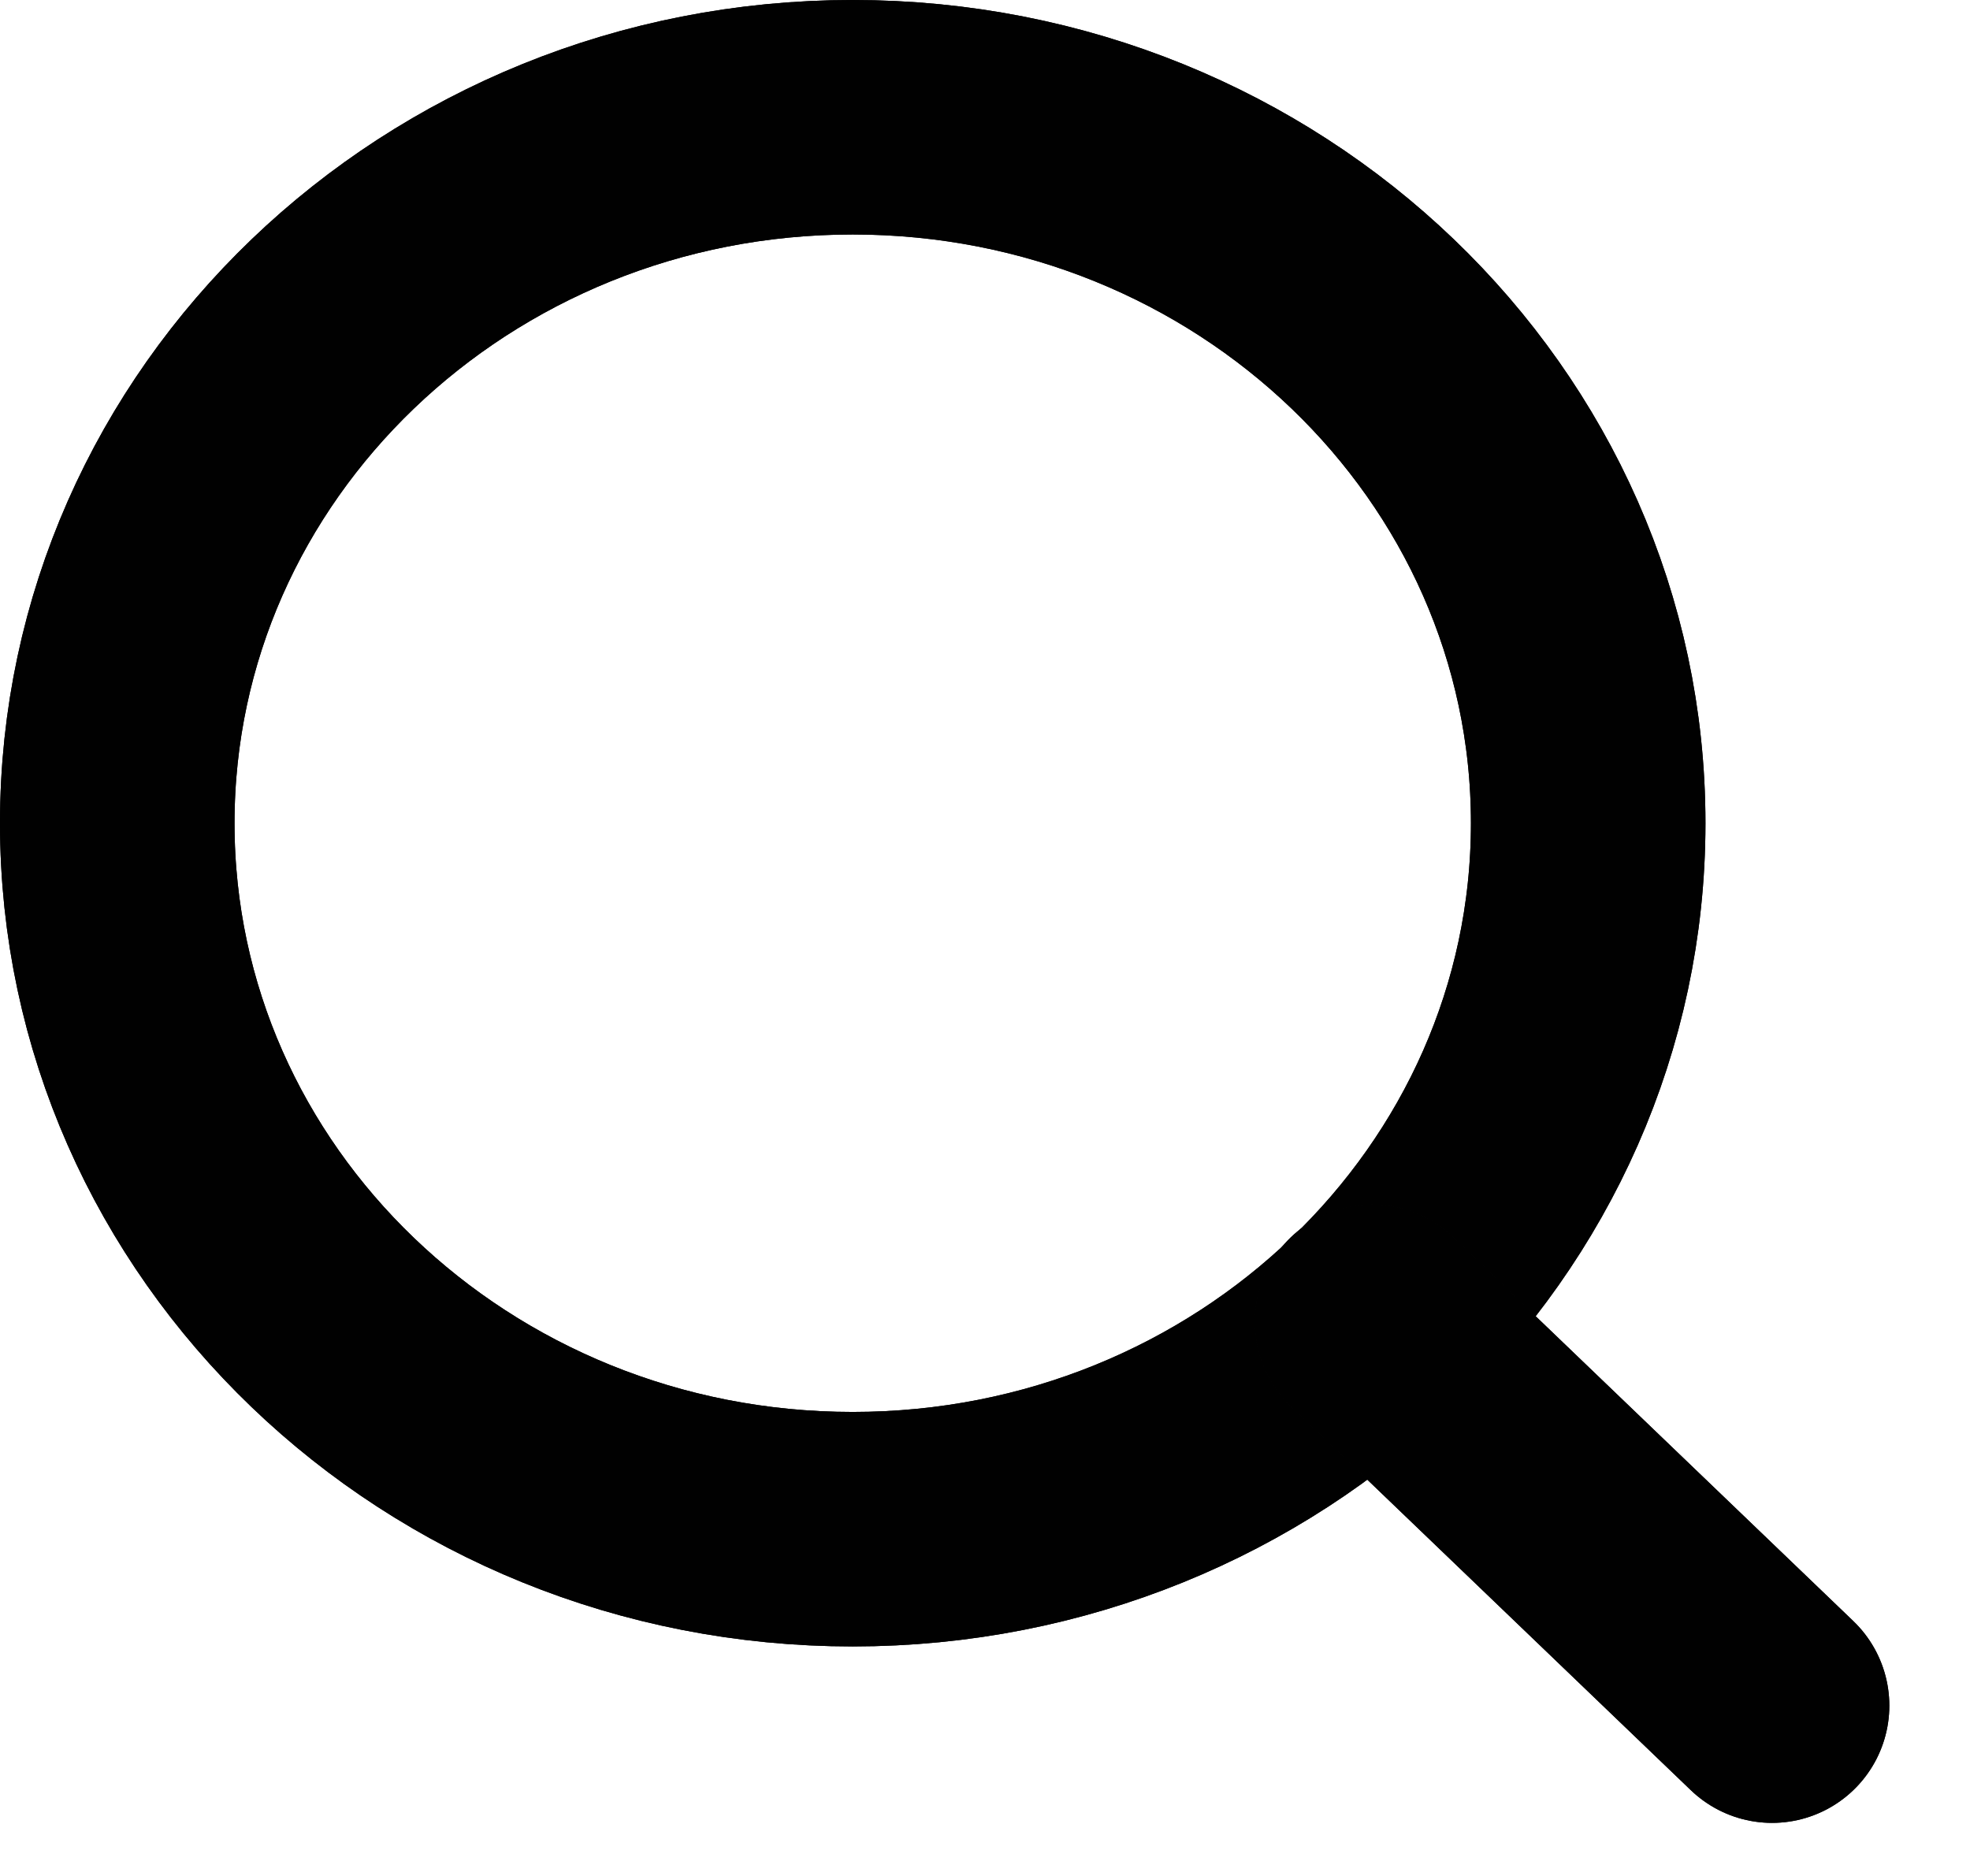
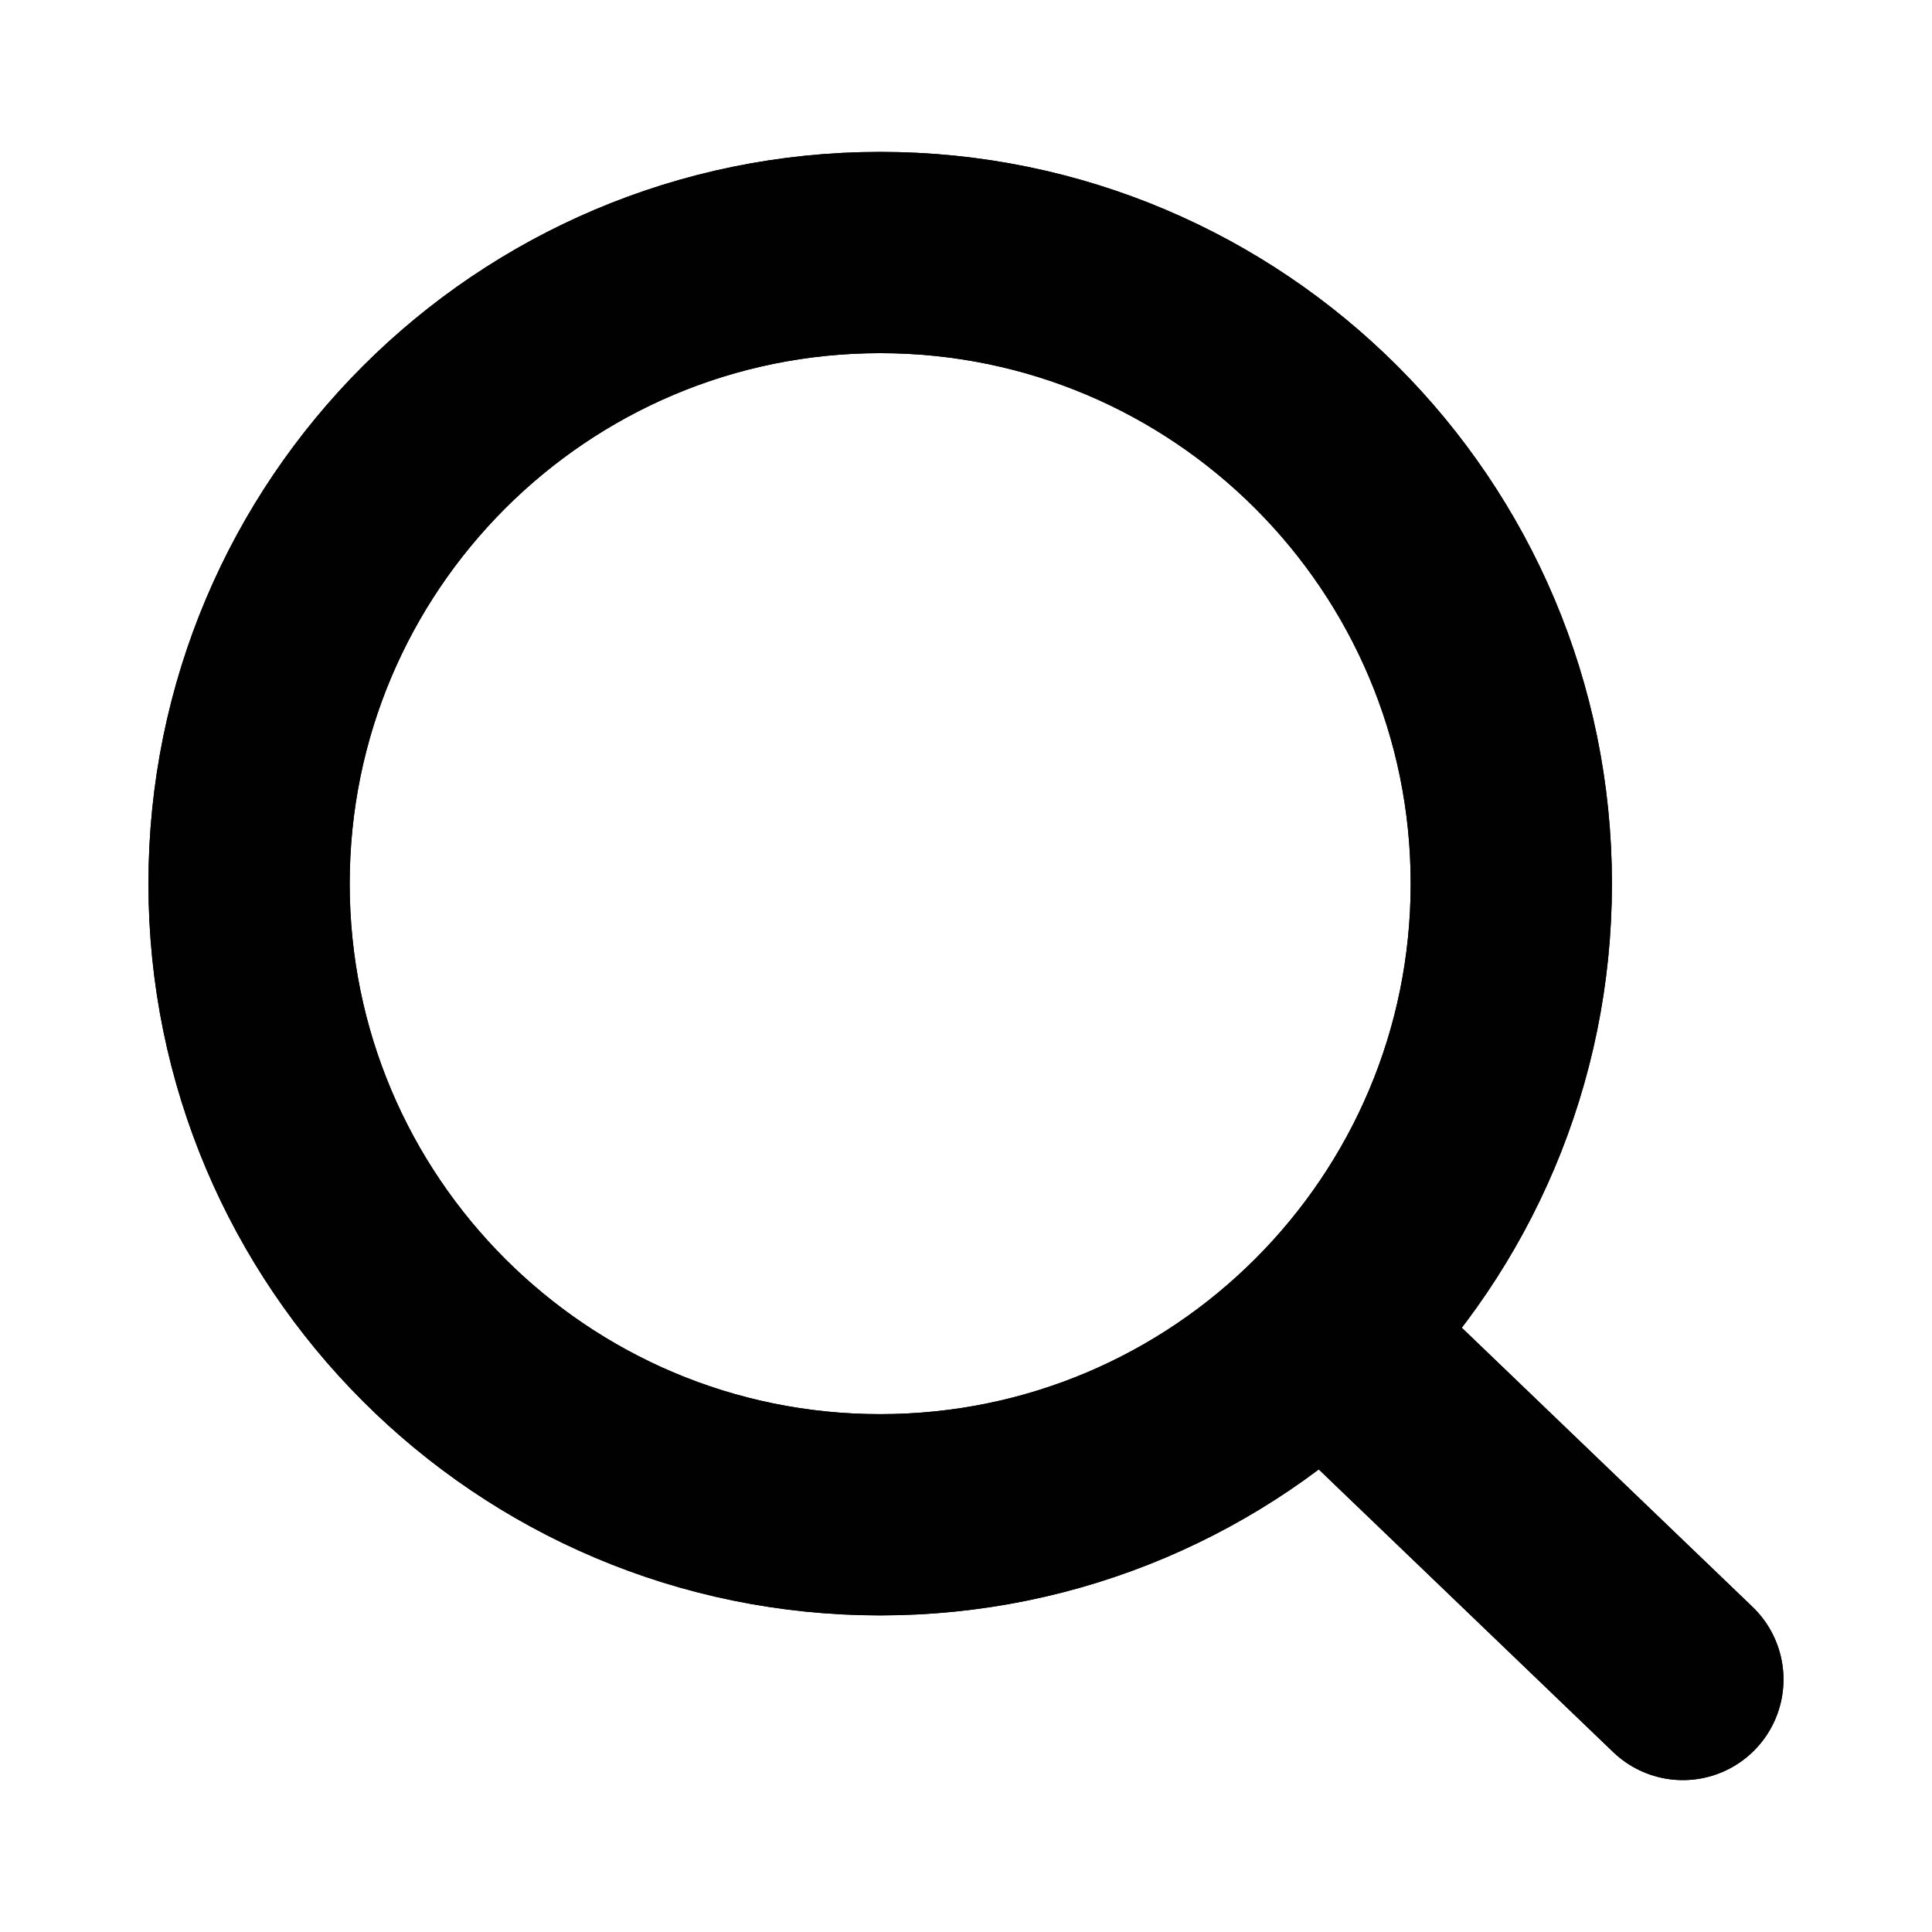
- <svg xmlns="http://www.w3.org/2000/svg" width="21" height="20" viewBox="0 0 21 20" fill="none">
-   <path d="M9.09 16.303C13.42 16.303 16.93 12.933 16.93 8.776C16.93 4.62 13.42 1.25 9.09 1.25C4.76 1.25 1.25 4.62 1.25 8.776C1.25 12.933 4.76 16.303 9.09 16.303Z" stroke="#030303" stroke-width="2.5" />
-   <path d="M9.09 16.303C13.42 16.303 16.93 12.933 16.93 8.776C16.93 4.62 13.42 1.25 9.09 1.25C4.76 1.25 1.25 4.62 1.25 8.776C1.25 12.933 4.76 16.303 9.09 16.303Z" stroke="#010101" stroke-width="2.5" />
-   <path d="M18.89 18.184L14.627 14.092" stroke="#030303" stroke-width="2.5" stroke-linecap="round" stroke-linejoin="round" />
-   <path d="M18.89 18.184L14.627 14.092" stroke="#010101" stroke-width="2.5" stroke-linecap="round" stroke-linejoin="round" />
+ <svg xmlns="http://www.w3.org/2000/svg" width="24" height="24" viewBox="0 0 24 24" fill="none">
+   <path d="M10.934 18.817C15.264 18.817 18.774 15.307 18.774 10.977C18.774 6.647 15.264 3.137 10.934 3.137C6.604 3.137 3.094 6.647 3.094 10.977C3.094 15.307 6.604 18.817 10.934 18.817Z" stroke="#030303" stroke-width="2.5" />
+   <path d="M10.934 18.817C15.264 18.817 18.774 15.307 18.774 10.977C18.774 6.647 15.264 3.137 10.934 3.137C6.604 3.137 3.094 6.647 3.094 10.977C3.094 15.307 6.604 18.817 10.934 18.817Z" stroke="#010101" stroke-width="2.5" />
+   <path d="M20.905 20.863L16.643 16.771" stroke="#030303" stroke-width="2.5" stroke-linecap="round" stroke-linejoin="round" />
+   <path d="M20.905 20.863L16.643 16.771" stroke="#010101" stroke-width="2.5" stroke-linecap="round" stroke-linejoin="round" />
</svg>
